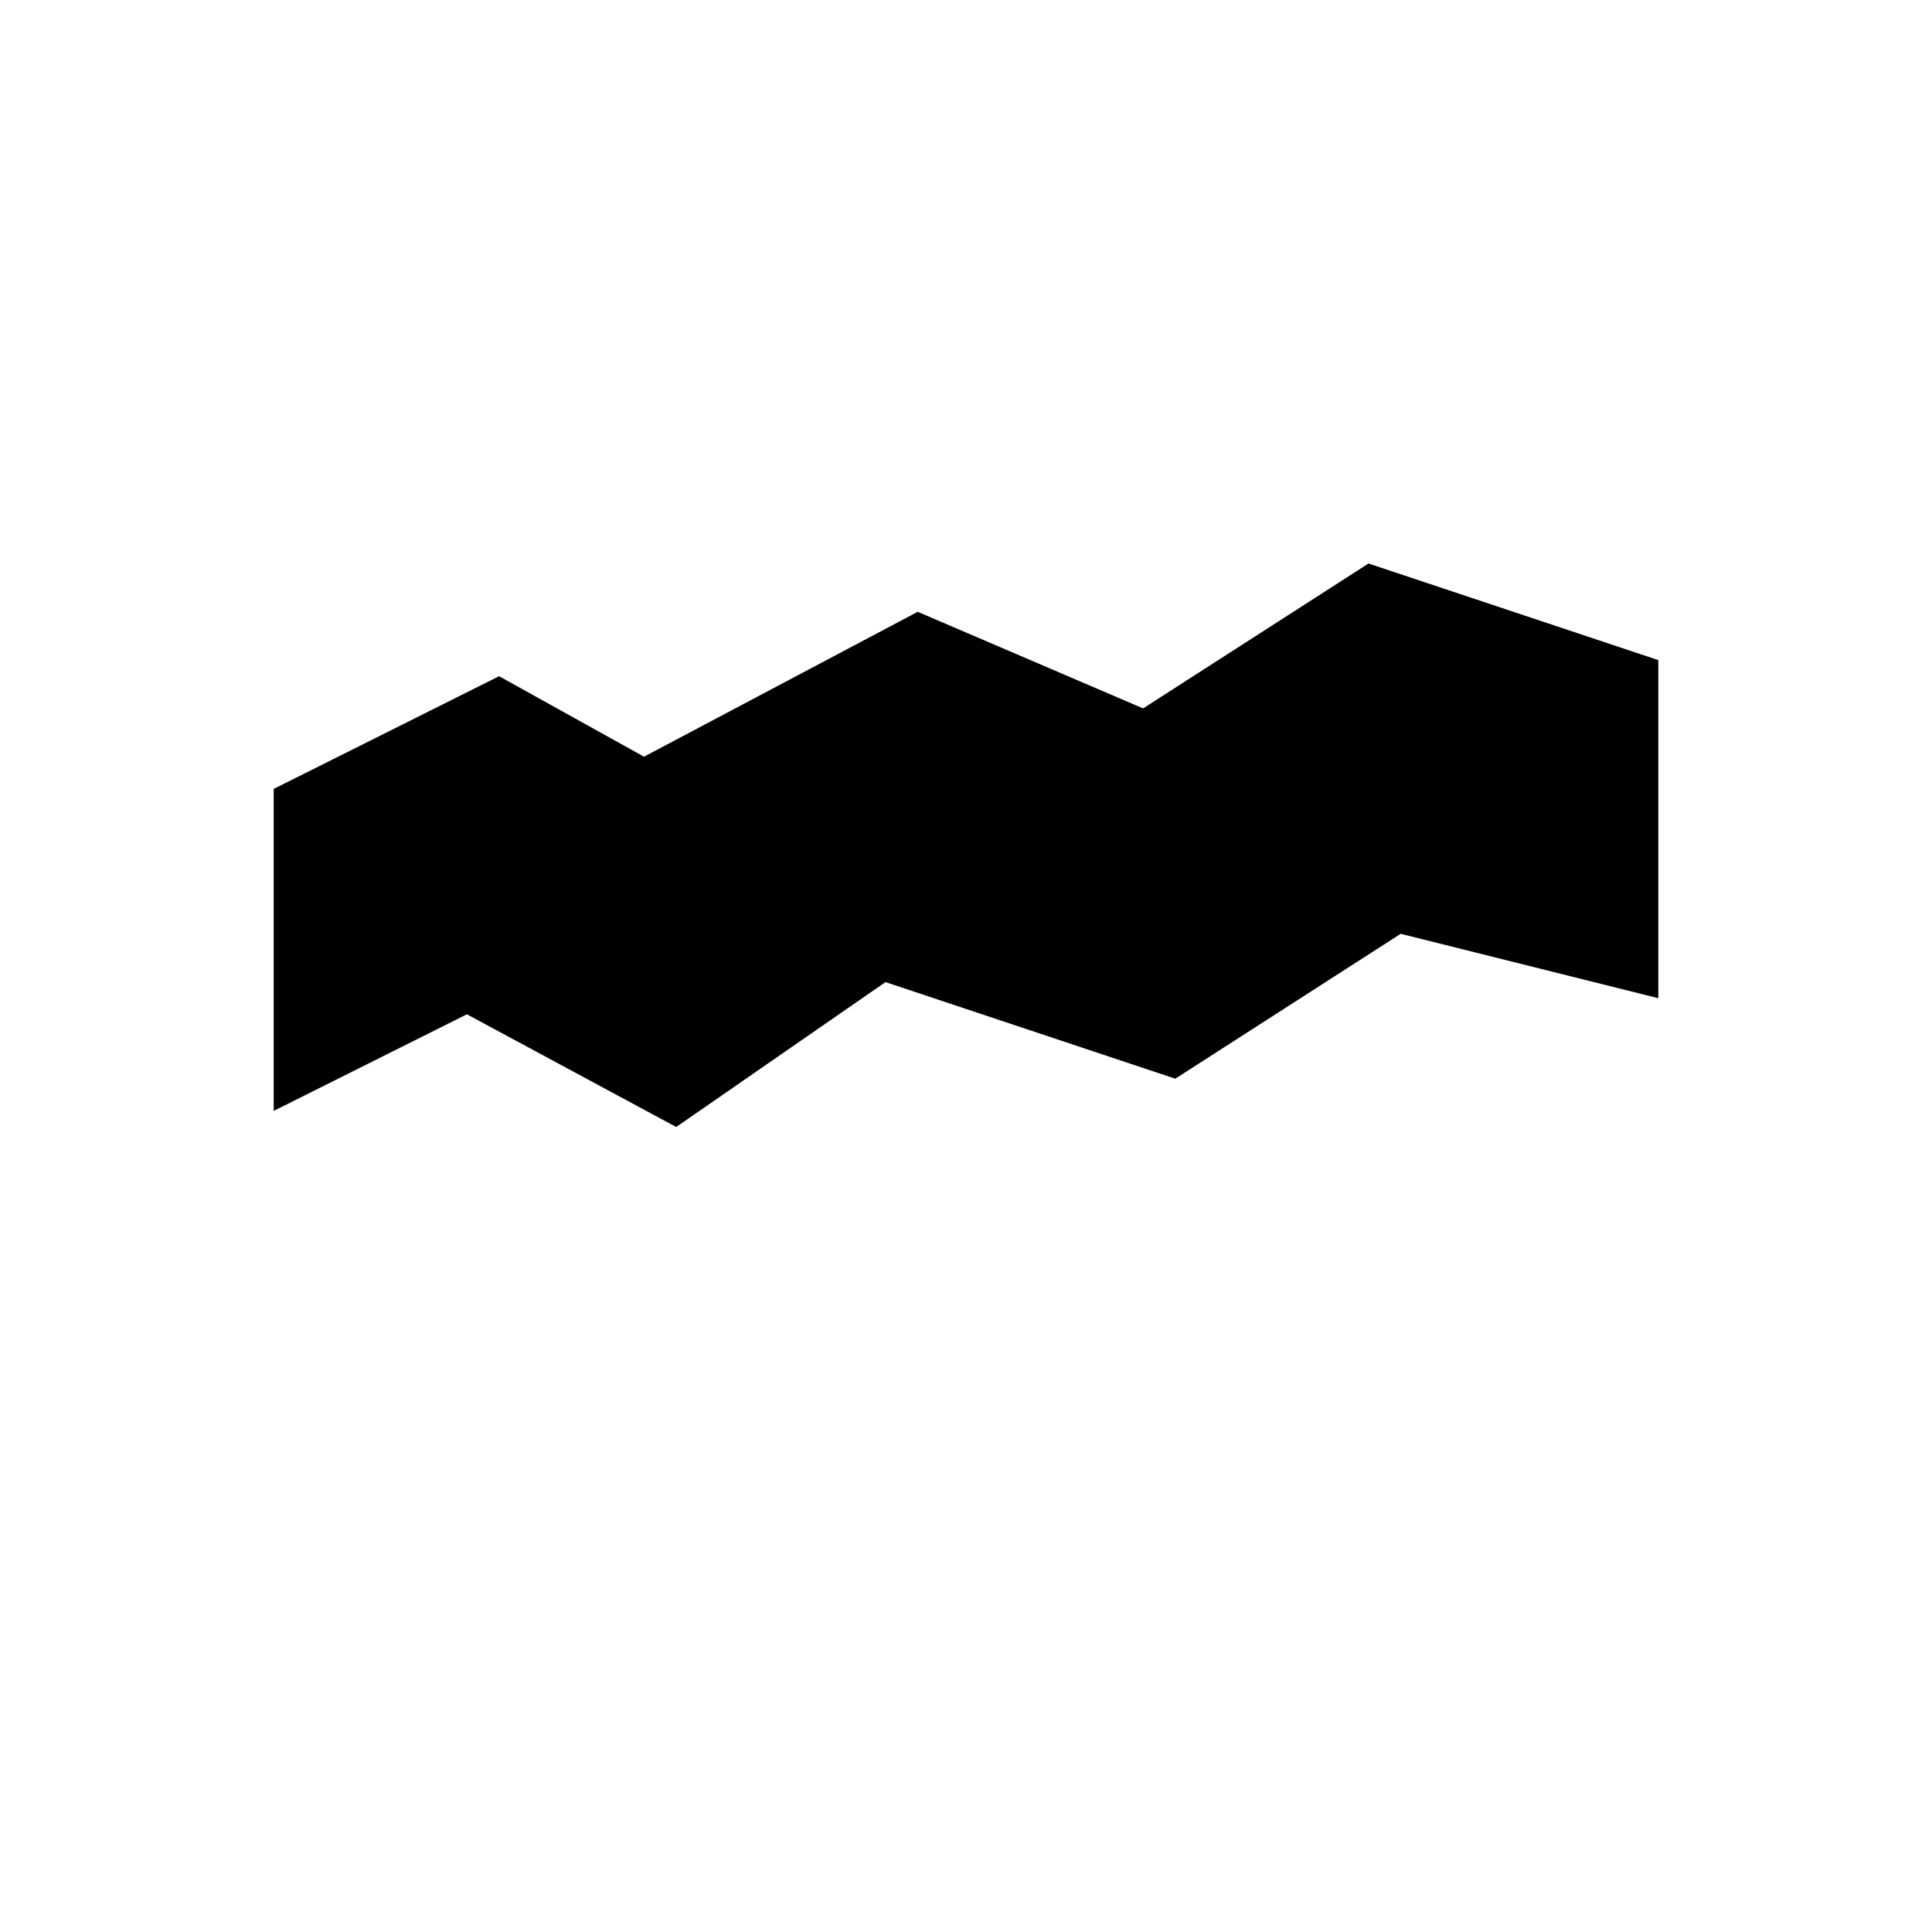
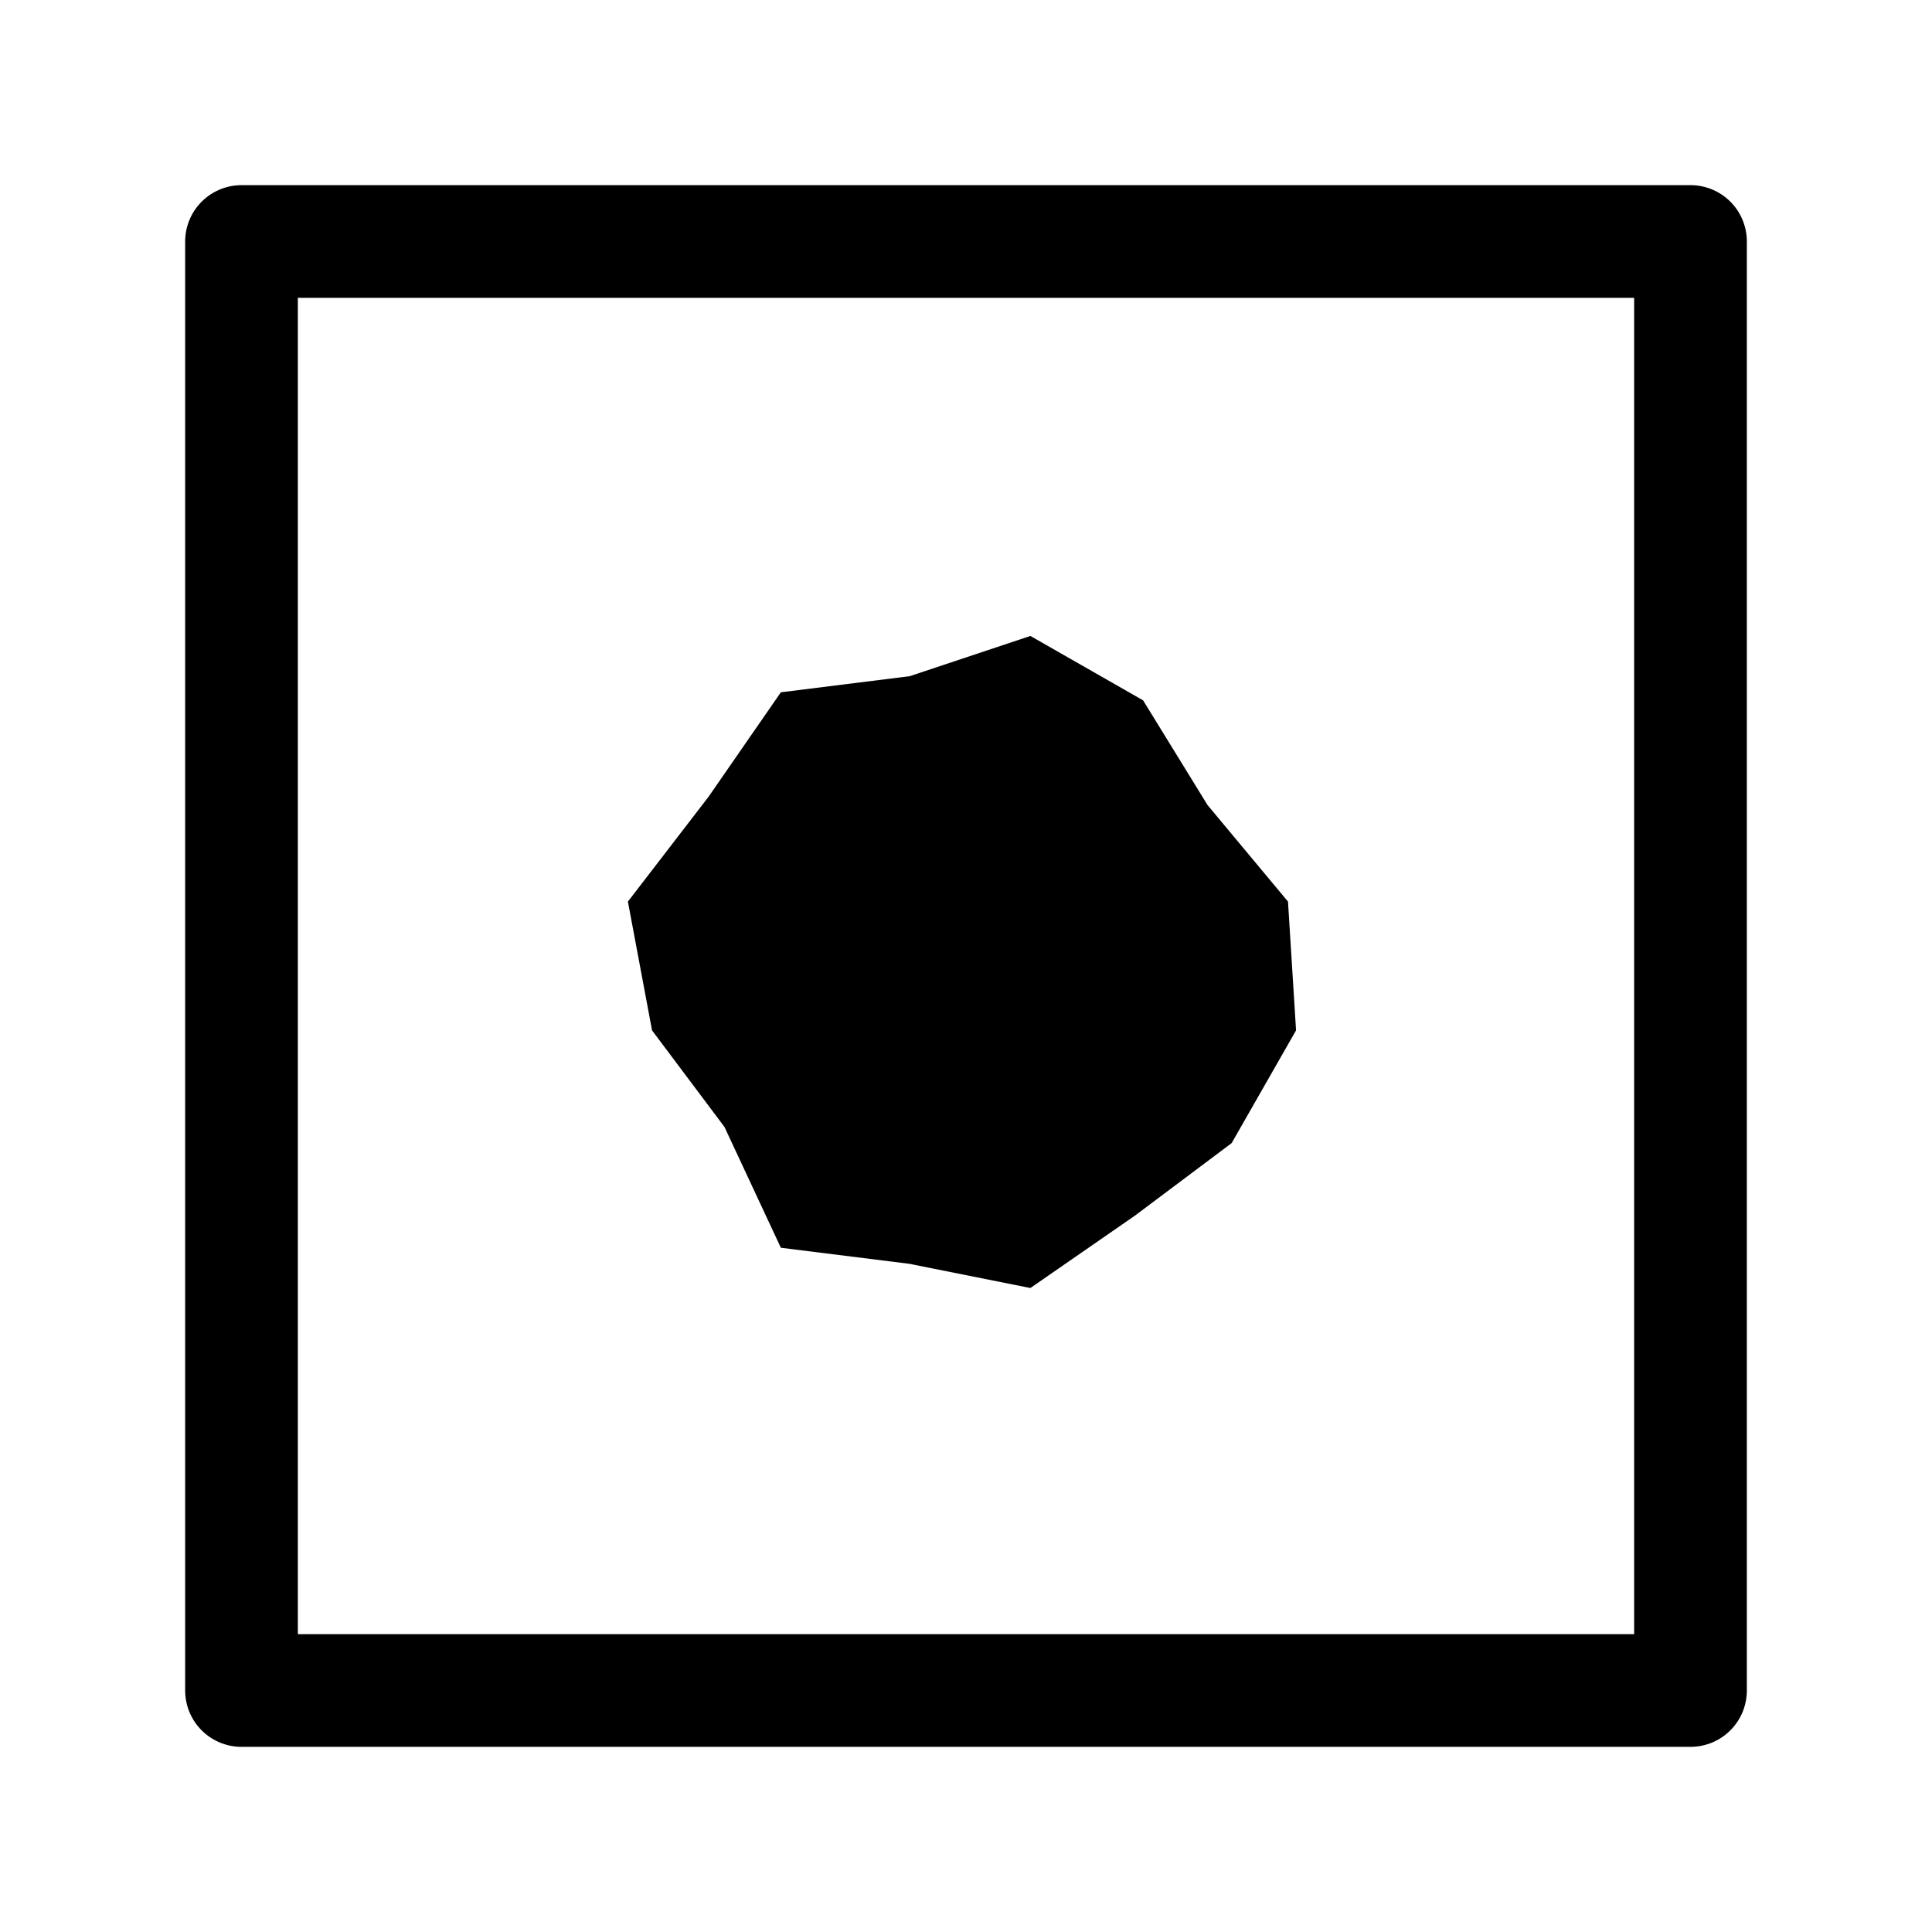
<svg xmlns="http://www.w3.org/2000/svg" viewBox="0 0 24 24" width="24" height="24" fill="none" stroke="currentColor" stroke-width="1.4" stroke-linecap="round" stroke-linejoin="round">
-   <path d="M3.4,9.8L6.2,8.4L8,9.4L11.4,7.6L14.2,8.8L17,7L20.6,8.2L20.6,12.4L17.4,11.6L14.6,13.4L11,12.2L8.4,14L5.8,12.6L3.4,13.8Z" fill="currentColor" stroke="none" />
+   <path d="M3,3L21,3L21,21L3,21Z" />
+   <path d="M16.1,12.8L15.3,14.2L14.1,15.1L12.8,16L11.3,15.7L9.7,15.5L9,14L8.1,12.8L7.8,11.2L8.8,9.9L9.7,8.6L11.3,8.4L12.8,7.9L14.2,8.7L15,10L16,11.2Z" fill="currentColor" stroke="none" />
</svg>
